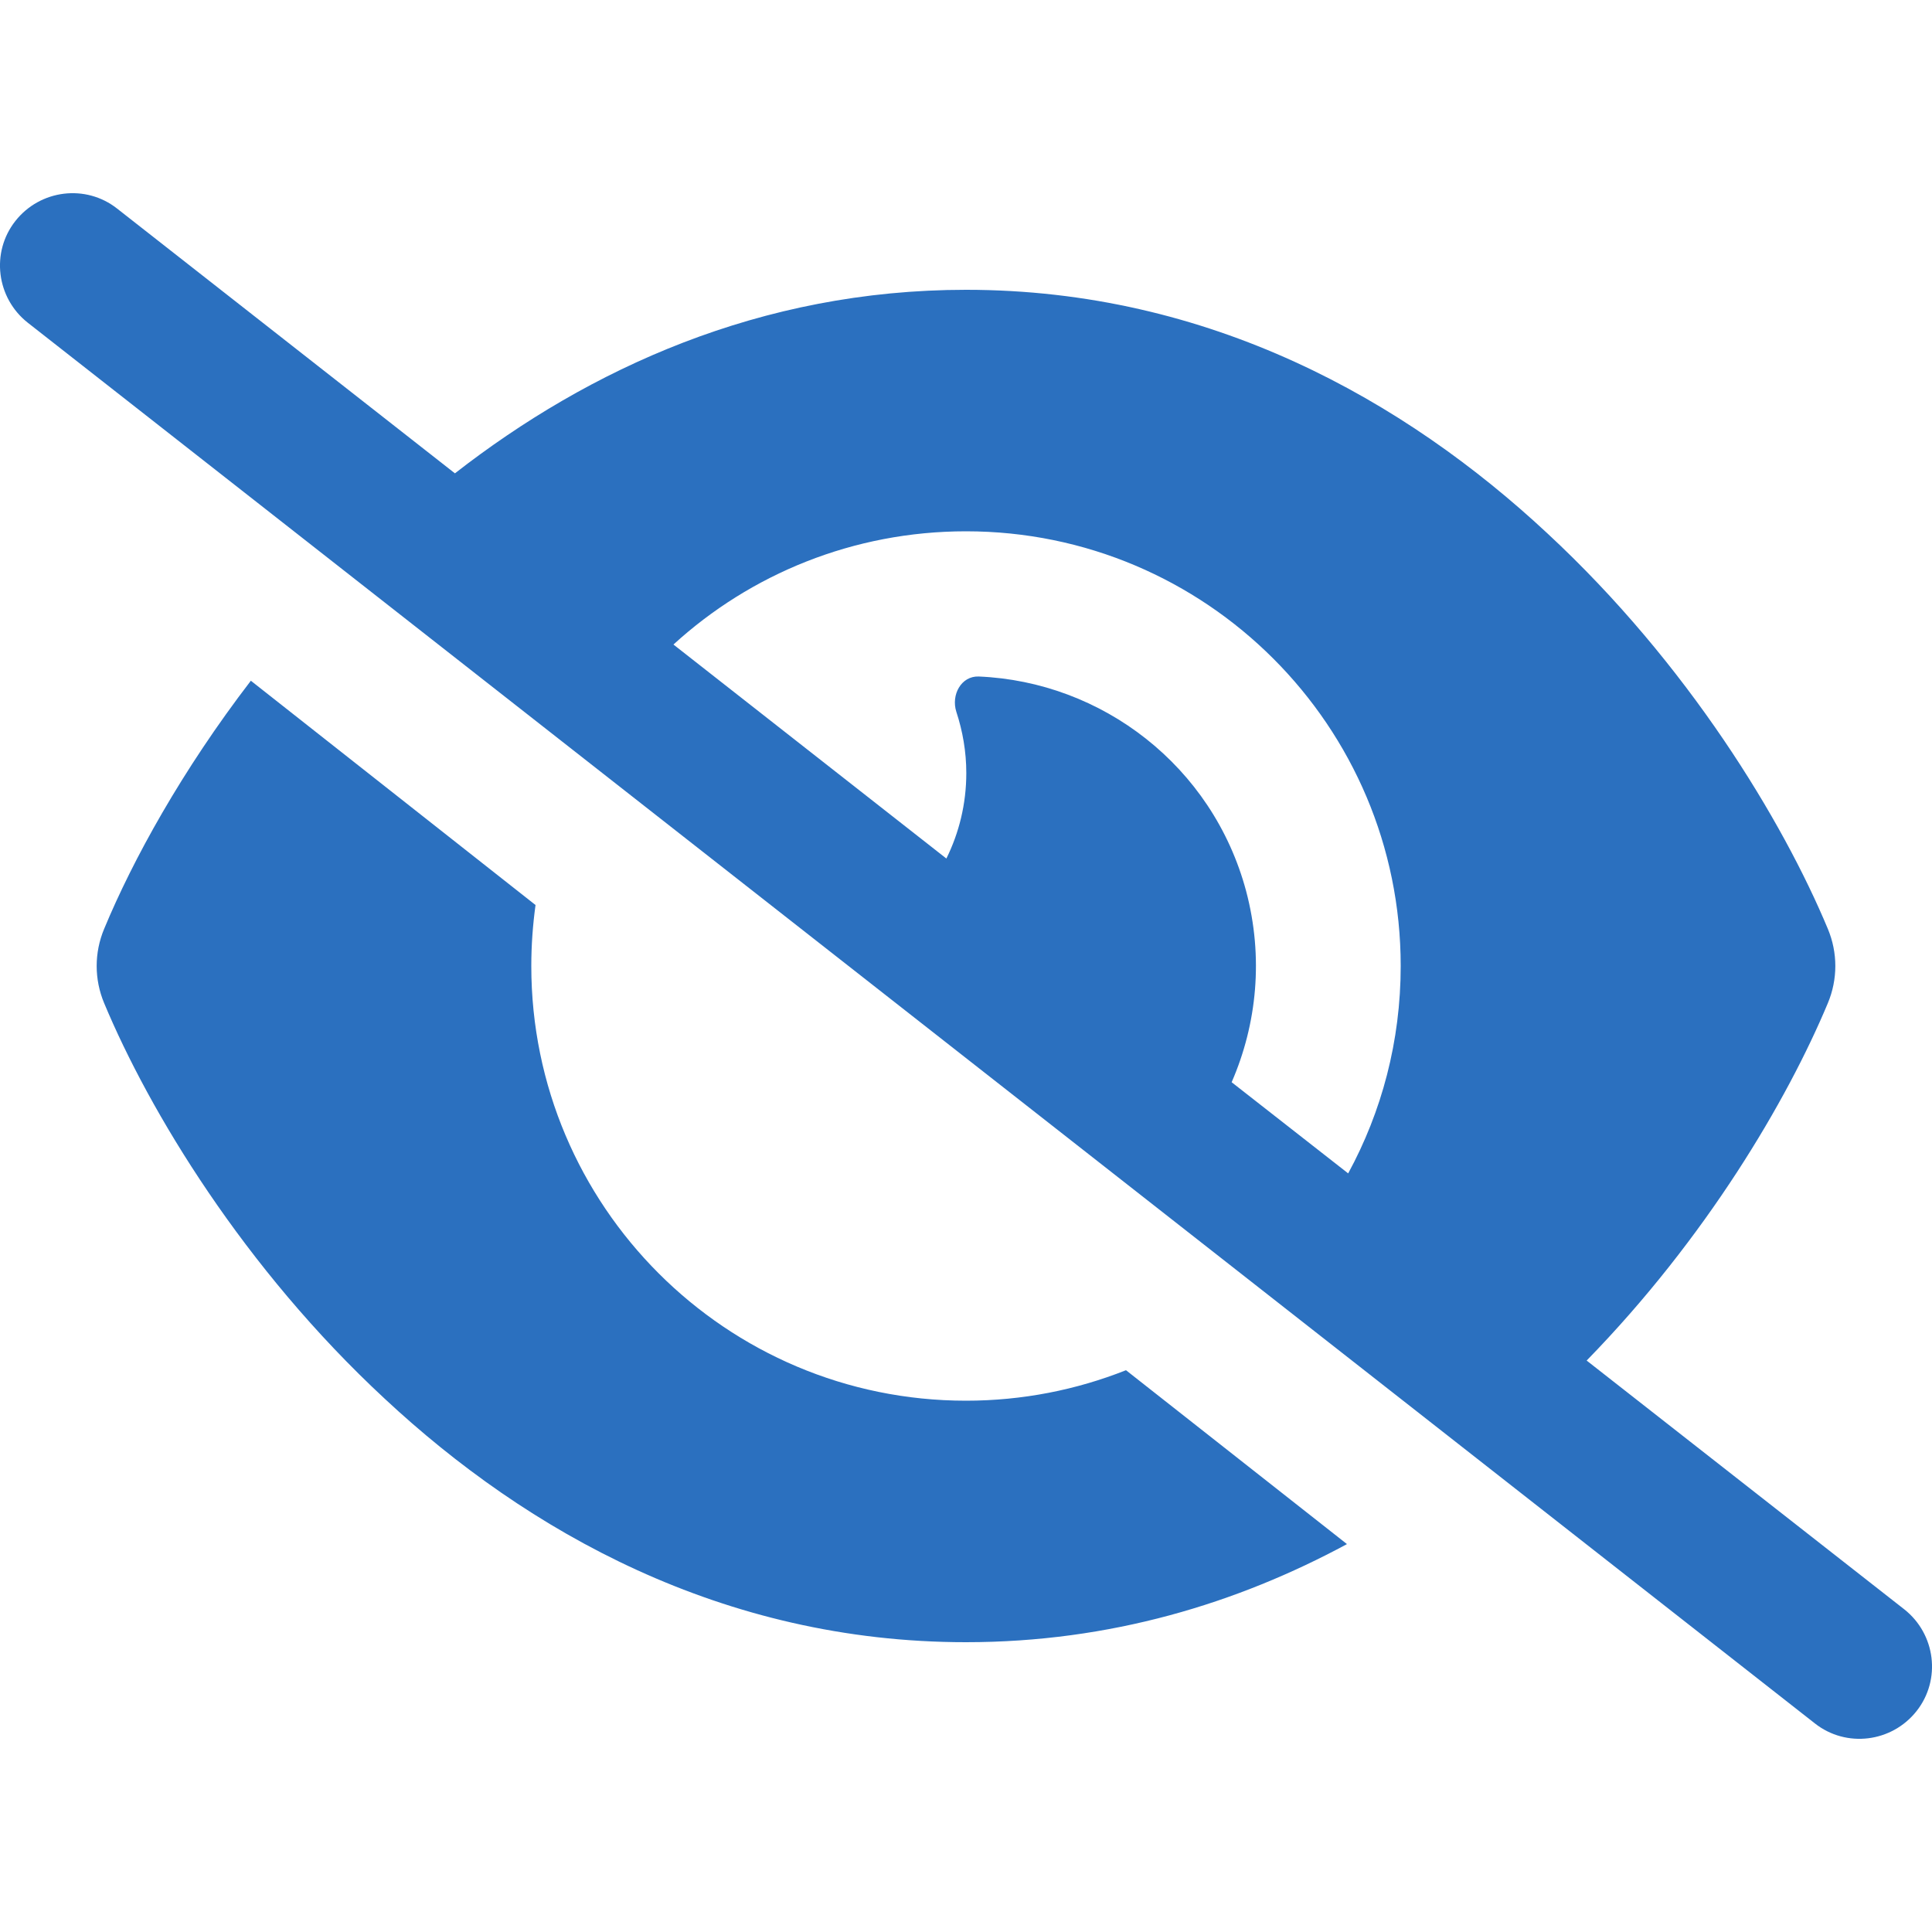
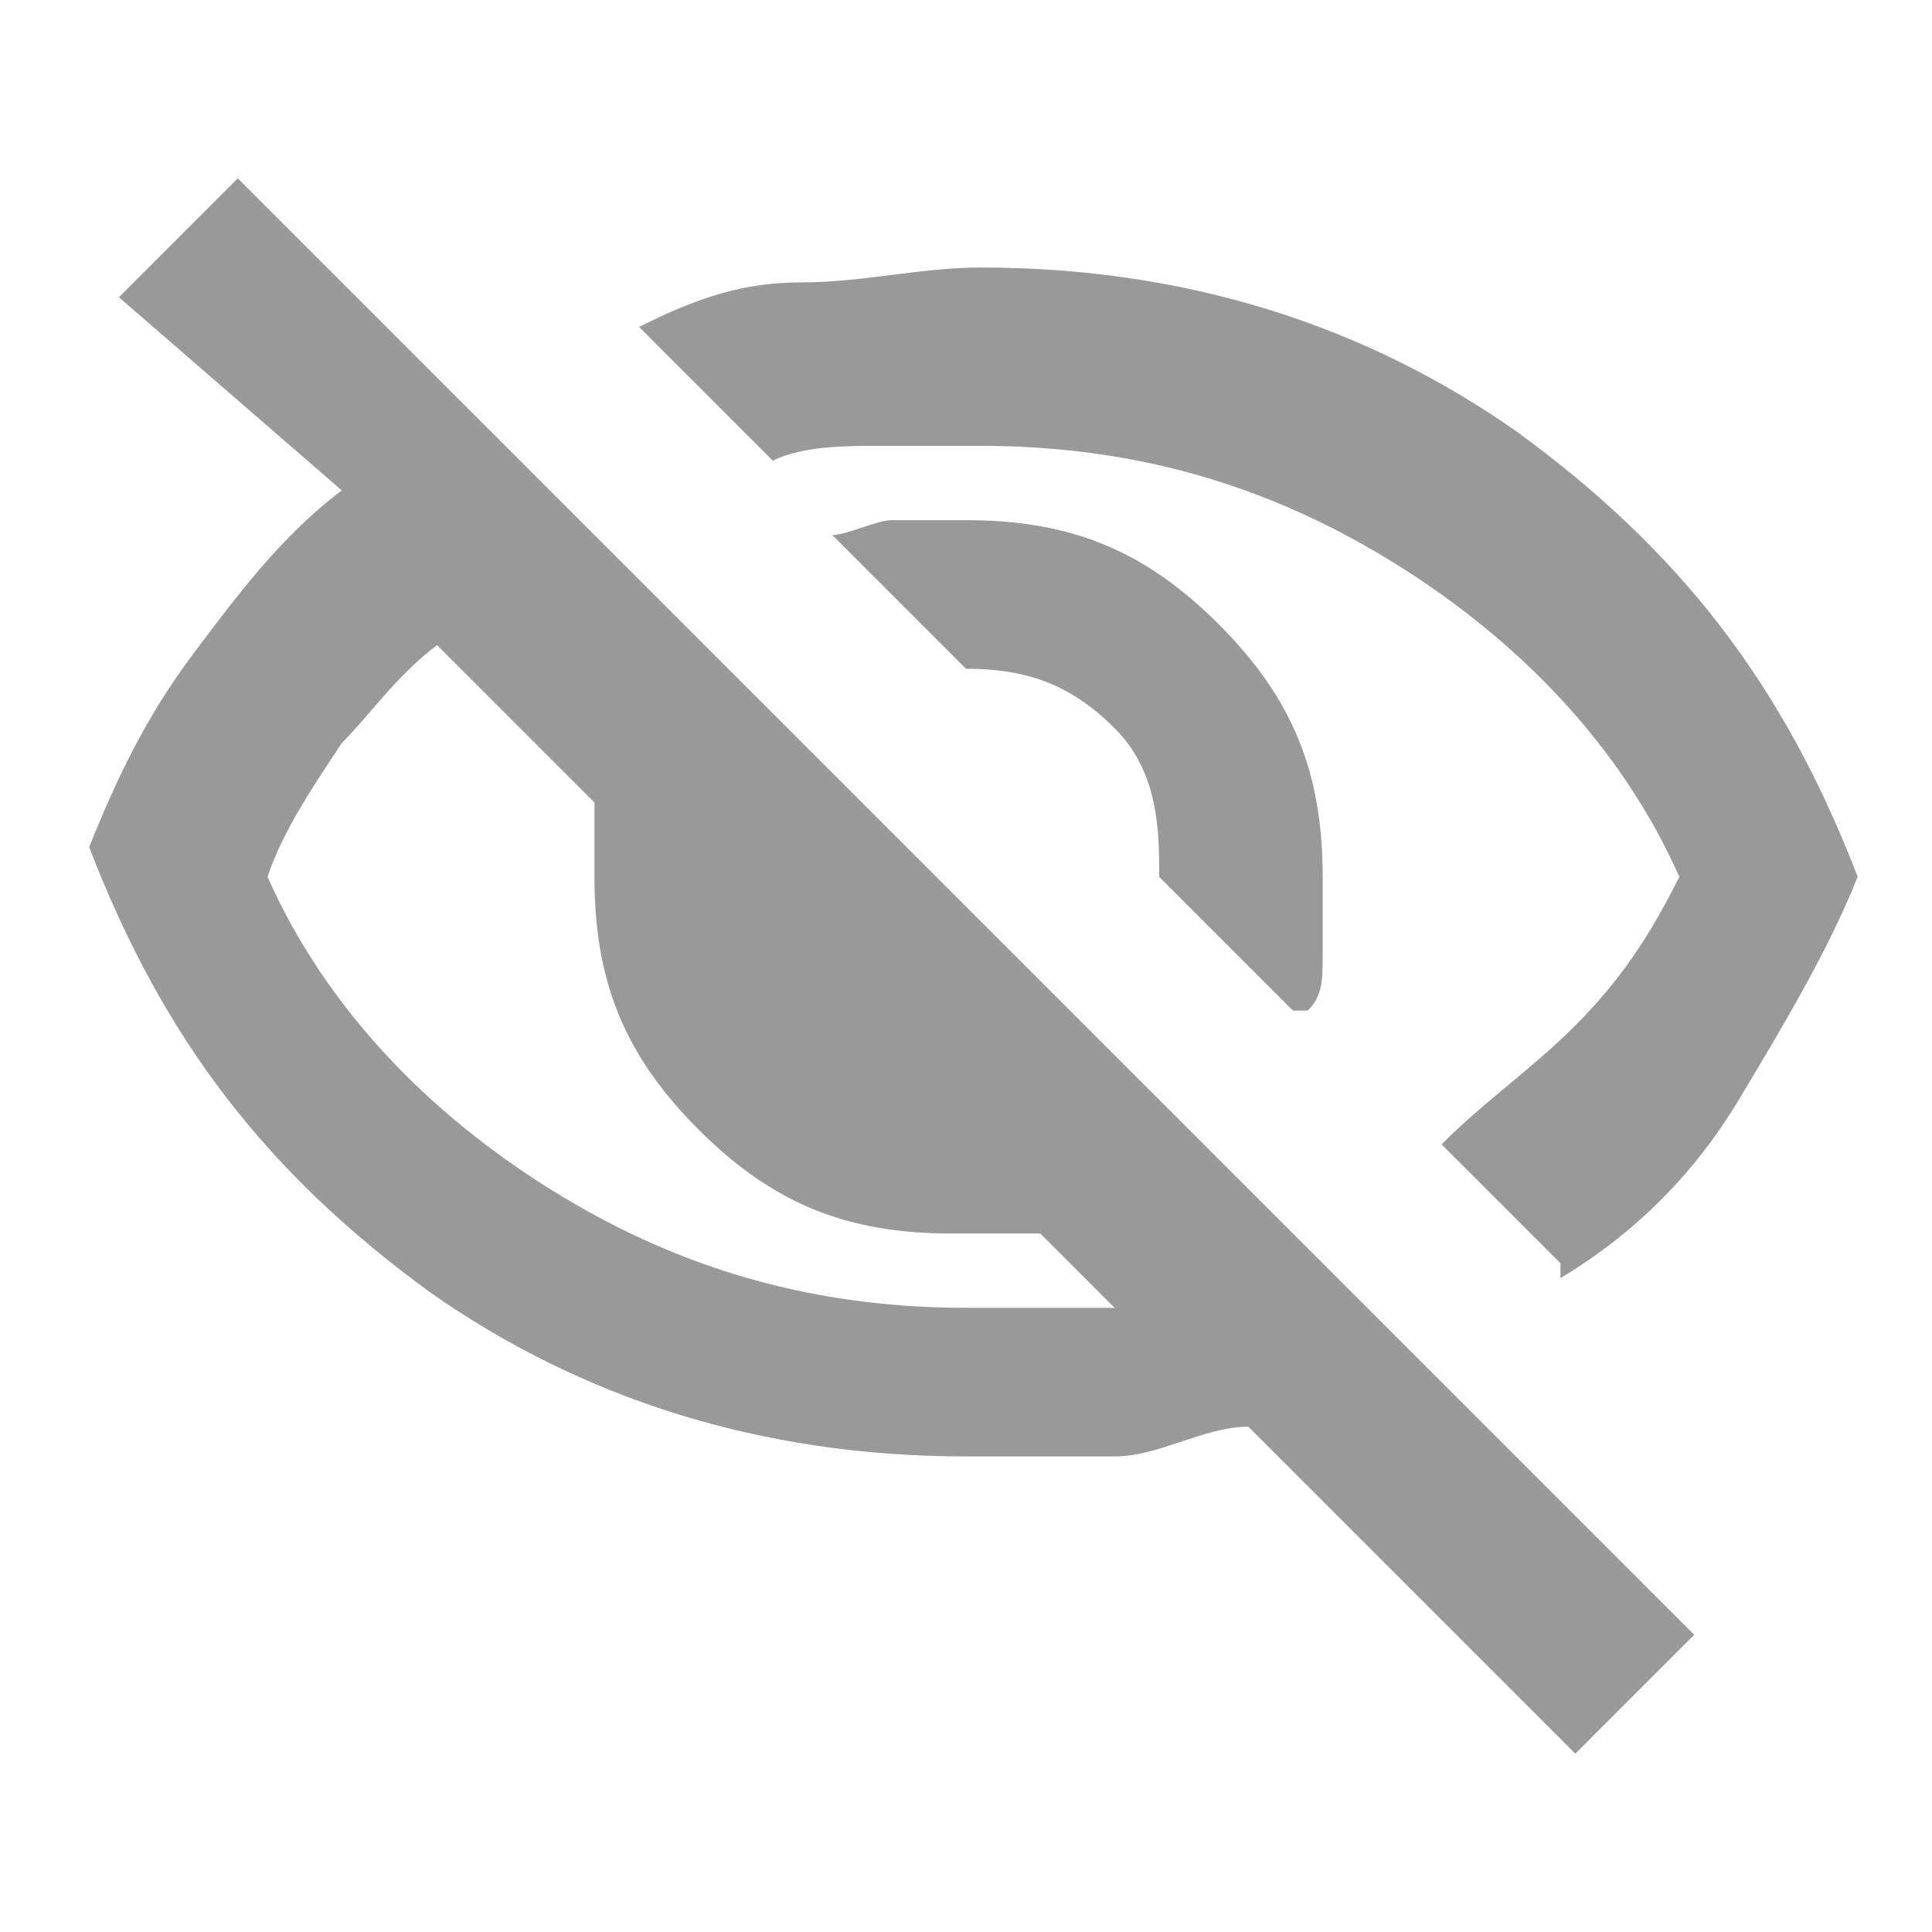
- <svg xmlns="http://www.w3.org/2000/svg" width="13" height="13" viewBox="0 0 640 512">
-   <path fill="#2b70bf" d="M38.8 5.1C28.4-3.1 13.3-1.2 5.1 9.2S-1.2 34.7 9.2 42.9l592 464c10.4 8.2 25.5 6.3 33.7-4.1s6.3-25.5-4.1-33.7L525.6 386.7c39.6-40.6 66.4-86.1 79.9-118.4c3.3-7.9 3.3-16.7 0-24.6c-14.9-35.7-46.2-87.7-93-131.1C465.5 68.8 400.8 32 320 32c-68.2 0-125 26.3-169.3 60.8L38.8 5.1zM223.1 149.5C248.6 126.2 282.7 112 320 112c79.5 0 144 64.5 144 144c0 24.9-6.3 48.3-17.4 68.7L408 294.5c8.4-19.3 10.6-41.4 4.8-63.3c-11.1-41.5-47.8-69.4-88.6-71.1c-5.8-.2-9.2 6.1-7.4 11.7c2.1 6.4 3.3 13.2 3.3 20.3c0 10.2-2.4 19.8-6.6 28.3l-90.3-70.8zM373 389.9c-16.4 6.5-34.3 10.1-53 10.1c-79.5 0-144-64.5-144-144c0-6.9 .5-13.6 1.4-20.2L83.1 161.5C60.3 191.2 44 220.8 34.5 243.7c-3.3 7.9-3.3 16.7 0 24.6c14.9 35.7 46.2 87.7 93 131.1C174.5 443.2 239.2 480 320 480c47.8 0 89.9-12.9 126.2-32.5L373 389.9z" />
+ <svg xmlns="http://www.w3.org/2000/svg" id="Livello_1" version="1.1" viewBox="0 0 13 13">
+   <defs>
+     <style>
+       .st0 {
+         fill: #999;
+       }
+     </style>
+   </defs>
+   <path class="st0" d="M8.7,6.8l-.9-.9c0-.3,0-.7-.3-1-.3-.3-.6-.4-1-.4l-.9-.9c.1,0,.3-.1.4-.1s.3,0,.5,0c.7,0,1.2.2,1.7.7s.7,1,.7,1.7,0,.3,0,.5,0,.3-.1.4ZM10.5,8.5l-.8-.8c.3-.3.6-.5.9-.8.3-.3.5-.6.7-1-.4-.9-1.1-1.6-1.9-2.1s-1.7-.8-2.8-.8-.5,0-.7,0c-.2,0-.5,0-.7.1l-.9-.9c.4-.2.7-.3,1.1-.3.4,0,.8-.1,1.2-.1,1.4,0,2.6.4,3.6,1.1,1.1.8,1.8,1.7,2.3,3-.2.5-.5,1-.8,1.5-.3.5-.7.9-1.2,1.2ZM10.6,11.8l-2.2-2.2c-.3,0-.6.2-.9.2-.3,0-.7,0-1,0-1.4,0-2.6-.4-3.6-1.1-1.1-.8-1.8-1.7-2.3-3,.2-.5.4-.9.7-1.3.3-.4.6-.8,1-1.1L.8,2l.8-.8,9.8,9.8s-.8.8-.8.8ZM3,4.3c-.3.2-.5.5-.7.7-.2.3-.4.6-.5.9.4.9,1.1,1.6,1.9,2.1.8.5,1.7.8,2.8.8s.3,0,.5,0c.2,0,.3,0,.5,0l-.5-.5c0,0-.2,0-.3,0,0,0-.2,0-.3,0-.7,0-1.2-.2-1.7-.7s-.7-1-.7-1.7,0-.2,0-.2,0-.2,0-.3c0,0-1.1-1.1-1.1-1.1Z" />
</svg>
